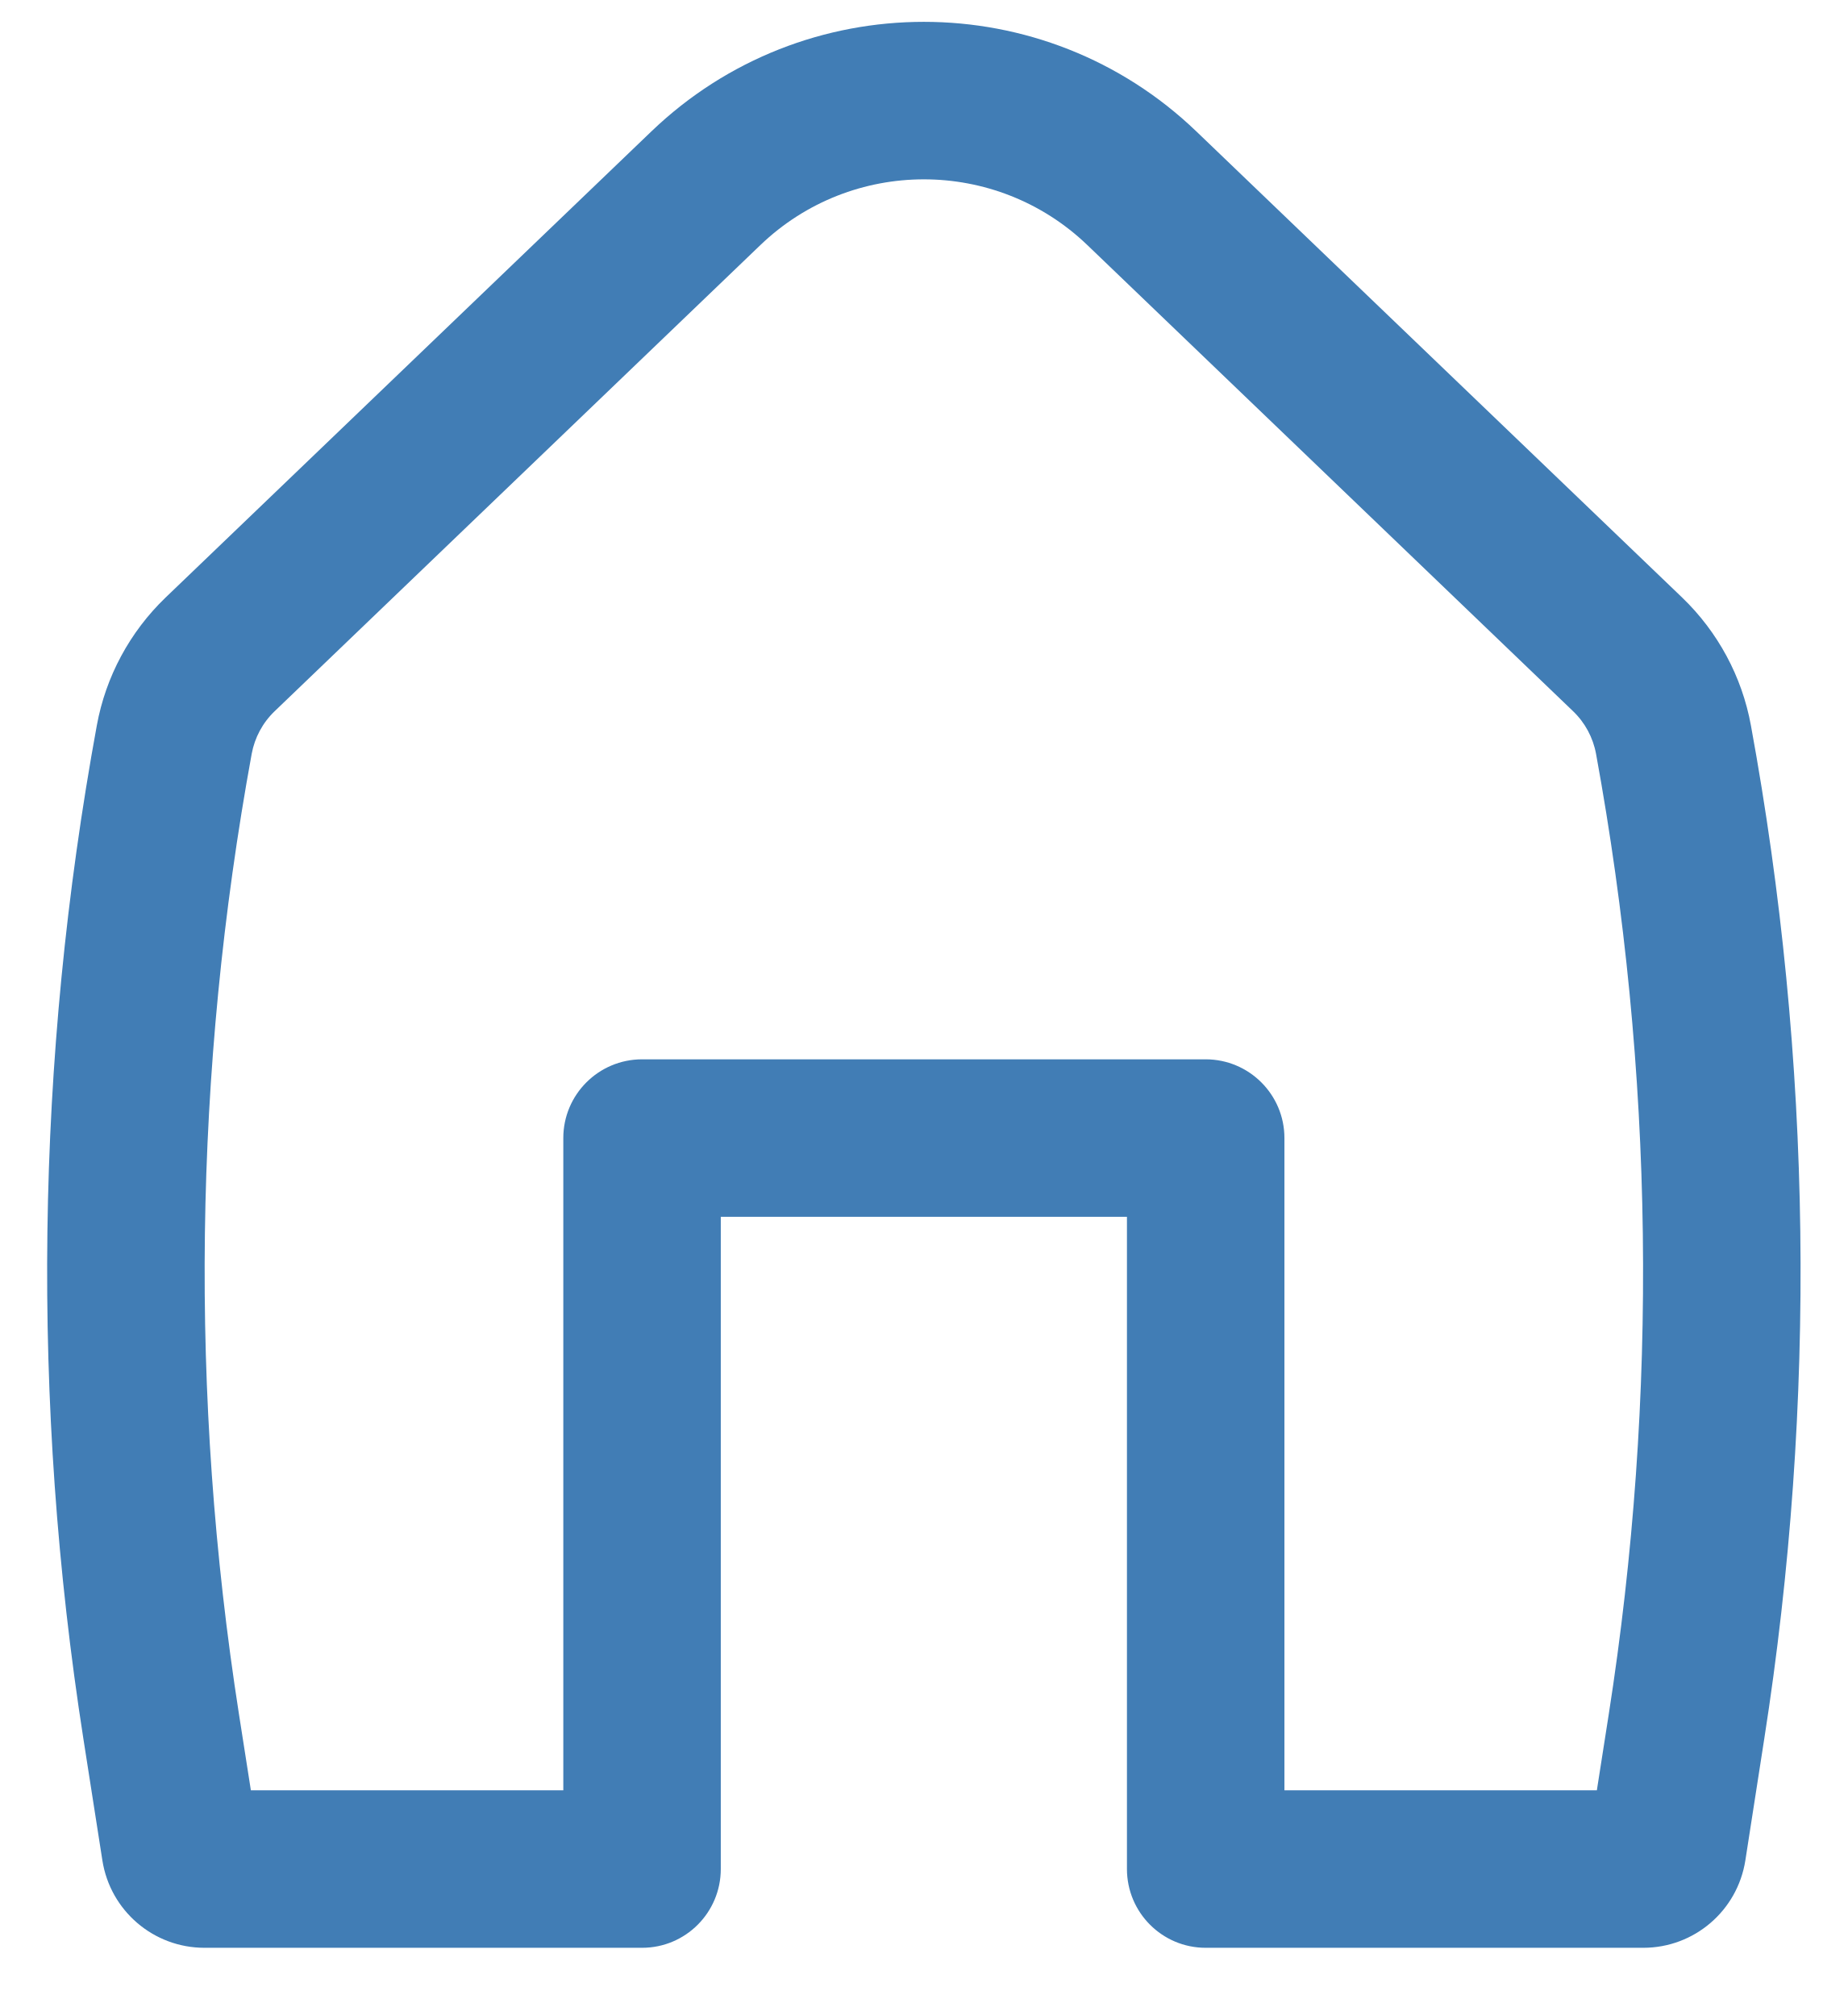
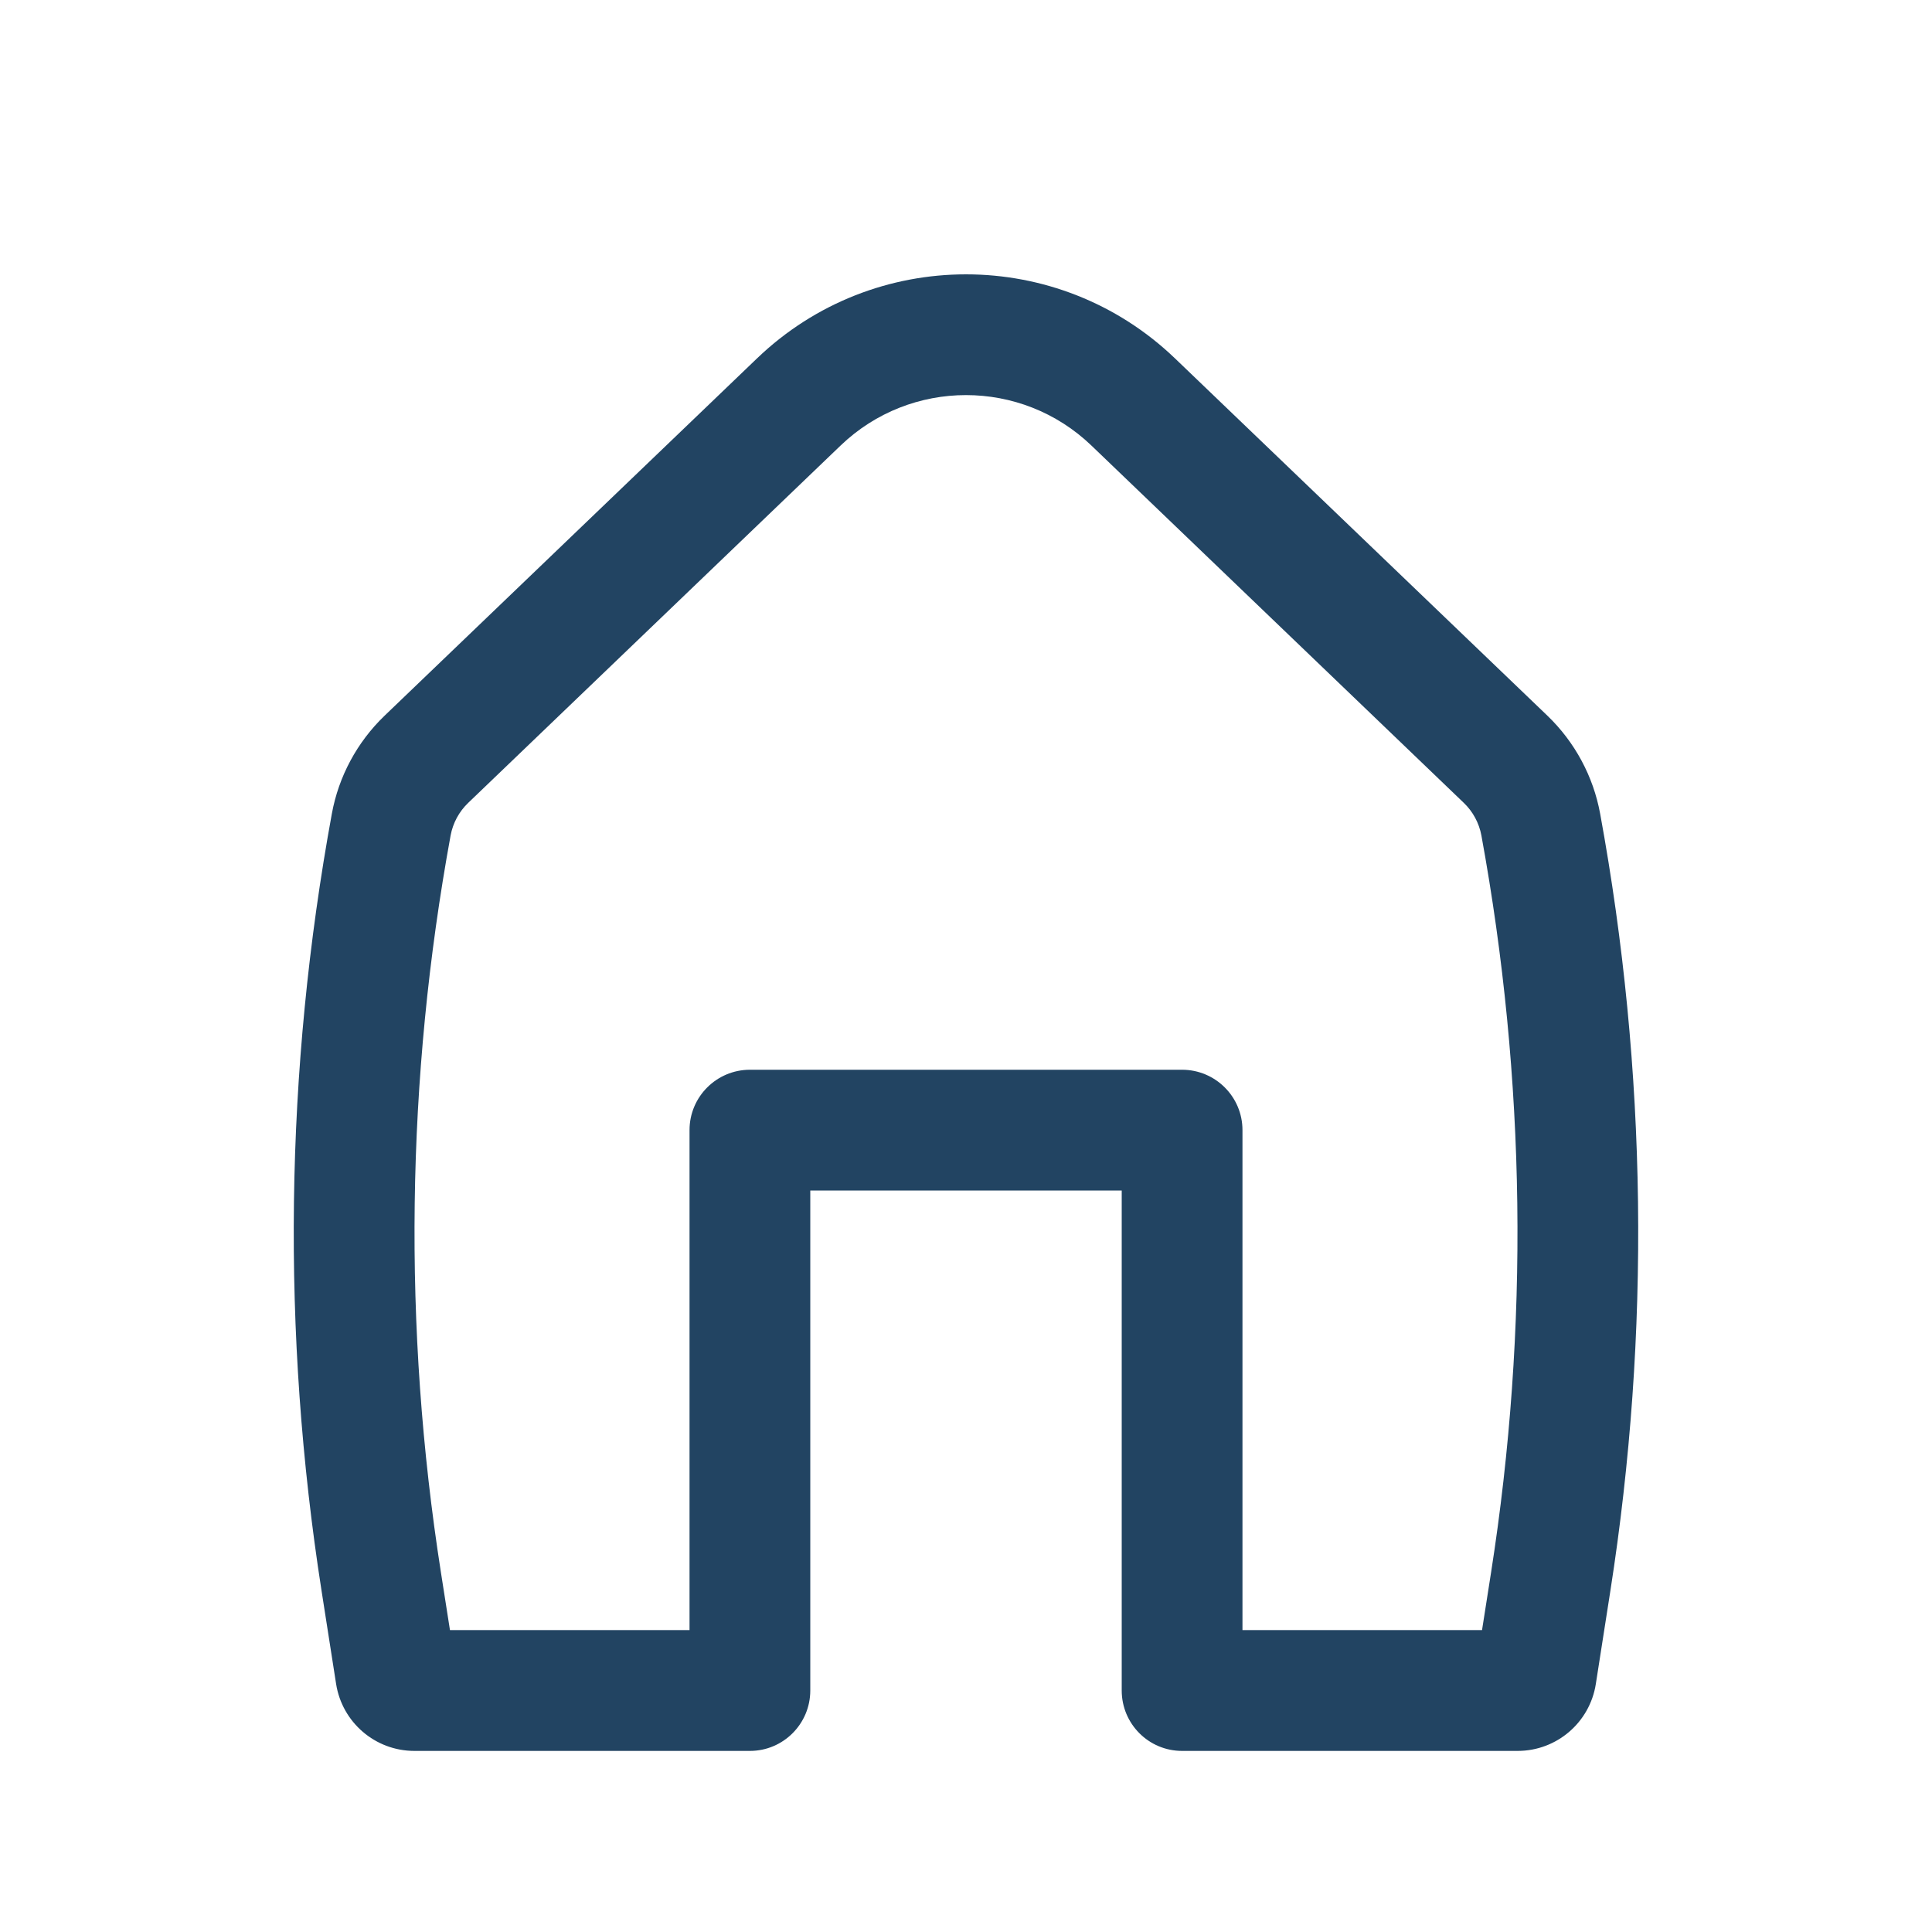
- <svg xmlns="http://www.w3.org/2000/svg" width="22" height="24" viewBox="0 0 22 24" fill="none">
-   <path fill-rule="evenodd" clip-rule="evenodd" d="M12.947 2.918C11.859 1.874 10.141 1.874 9.053 2.918L3.27 8.467C3.128 8.603 3.033 8.78 2.997 8.973C2.305 12.751 2.253 16.618 2.846 20.412L2.987 21.313H6.707V13.548C6.707 13.031 7.127 12.611 7.645 12.611H14.355C14.873 12.611 15.293 13.031 15.293 13.548V21.313H19.013L19.154 20.412C19.747 16.618 19.695 12.751 19.003 8.973C18.967 8.78 18.872 8.603 18.73 8.467L12.947 2.918ZM7.755 1.565C9.568 -0.175 12.432 -0.175 14.245 1.565L20.029 7.114C20.454 7.523 20.741 8.055 20.847 8.635C21.578 12.62 21.632 16.699 21.006 20.701L20.781 22.148C20.687 22.747 20.172 23.188 19.566 23.188H14.355C13.838 23.188 13.418 22.768 13.418 22.25V14.486H8.582V22.25C8.582 22.768 8.163 23.188 7.645 23.188H2.434C1.828 23.188 1.313 22.747 1.219 22.148L0.993 20.701C0.368 16.699 0.422 12.62 1.153 8.635C1.259 8.055 1.546 7.523 1.971 7.114L7.755 1.565Z" fill="#417DB5" />
+ <svg xmlns="http://www.w3.org/2000/svg" width="30" height="30" viewBox="0 0 30 30" fill="none">
+   <path fill-rule="evenodd" clip-rule="evenodd" d="M16.947 6.918C15.859 5.874 14.141 5.874 13.053 6.918L7.27 12.467C7.128 12.603 7.033 12.78 6.997 12.973C6.305 16.75 6.253 20.618 6.846 24.412L6.987 25.312H10.707V17.548C10.707 17.031 11.127 16.611 11.645 16.611H18.355C18.873 16.611 19.293 17.031 19.293 17.548V25.312H23.013L23.154 24.412C23.747 20.618 23.695 16.75 23.003 12.973C22.967 12.78 22.872 12.603 22.73 12.467L16.947 6.918ZM11.755 5.565C13.568 3.825 16.432 3.825 18.245 5.565L24.029 11.114C24.454 11.523 24.741 12.055 24.847 12.635C25.578 16.62 25.631 20.699 25.006 24.701L24.78 26.148C24.687 26.746 24.172 27.188 23.566 27.188H18.355C17.837 27.188 17.418 26.768 17.418 26.25V18.486H12.582V26.25C12.582 26.768 12.162 27.188 11.645 27.188H6.434C5.828 27.188 5.313 26.746 5.219 26.148L4.993 24.701C4.368 20.699 4.422 16.62 5.153 12.635C5.259 12.055 5.546 11.523 5.971 11.114L11.755 5.565Z" fill="#224462" />
</svg>
